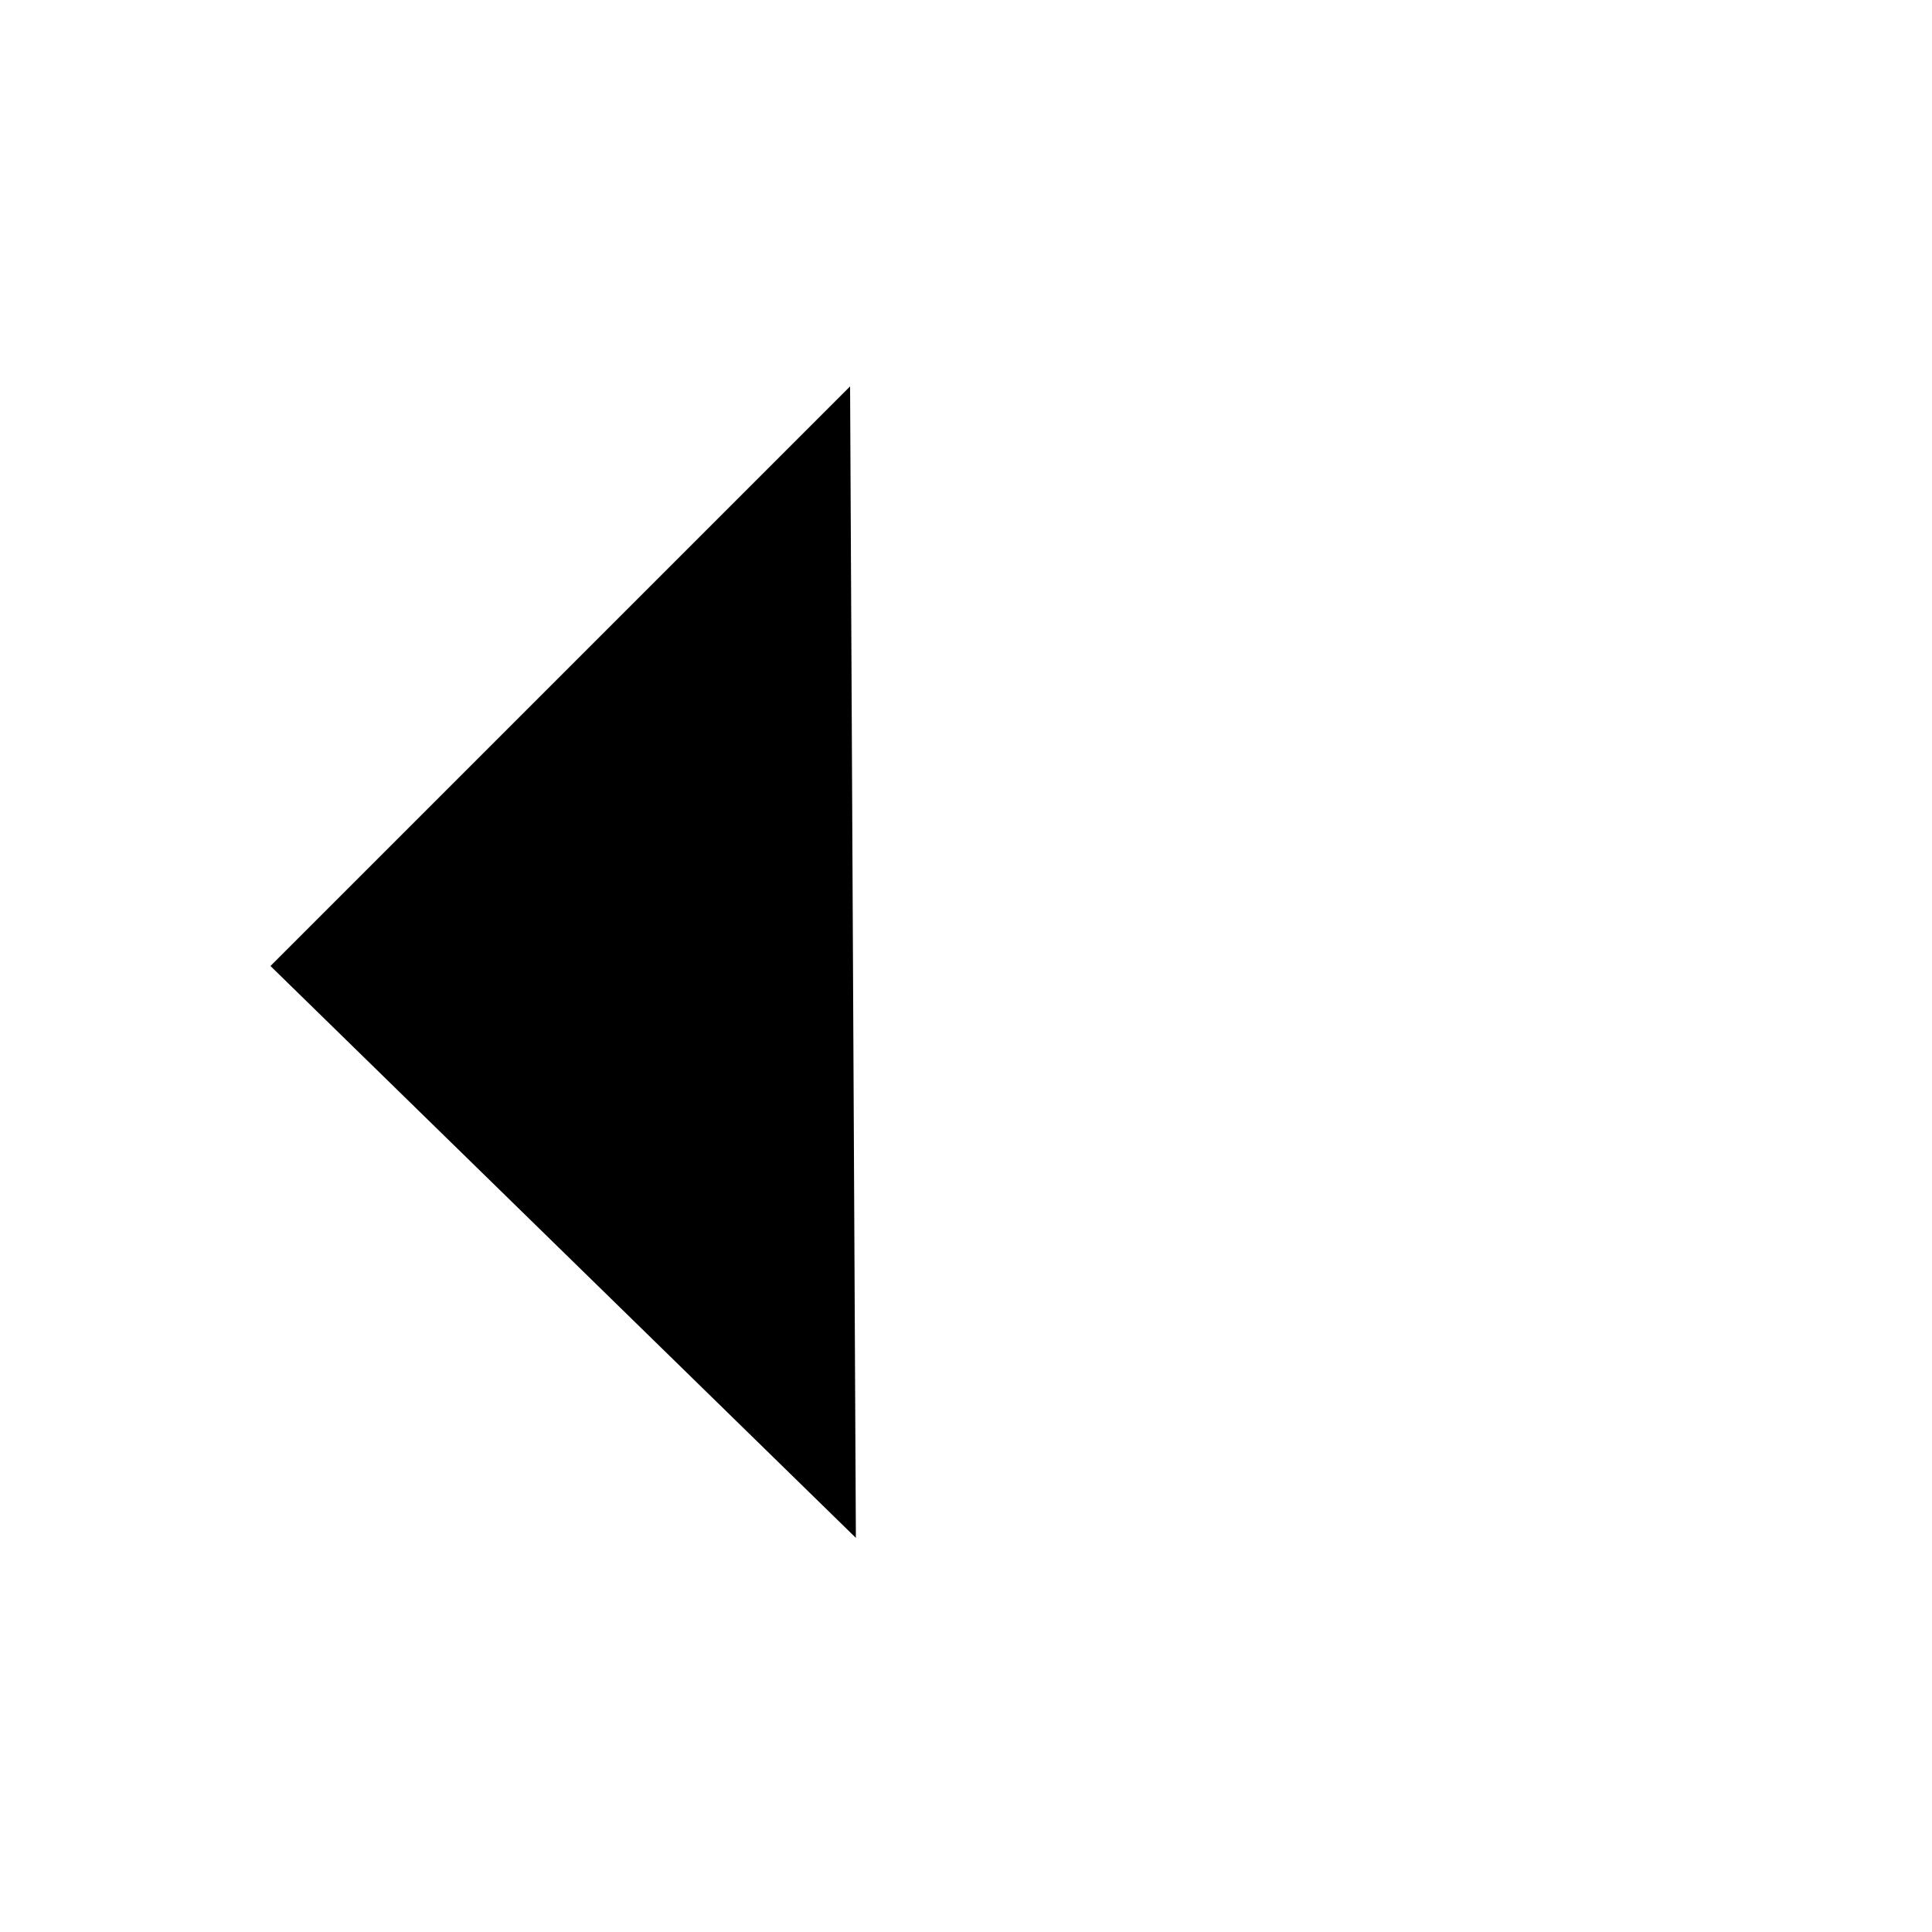
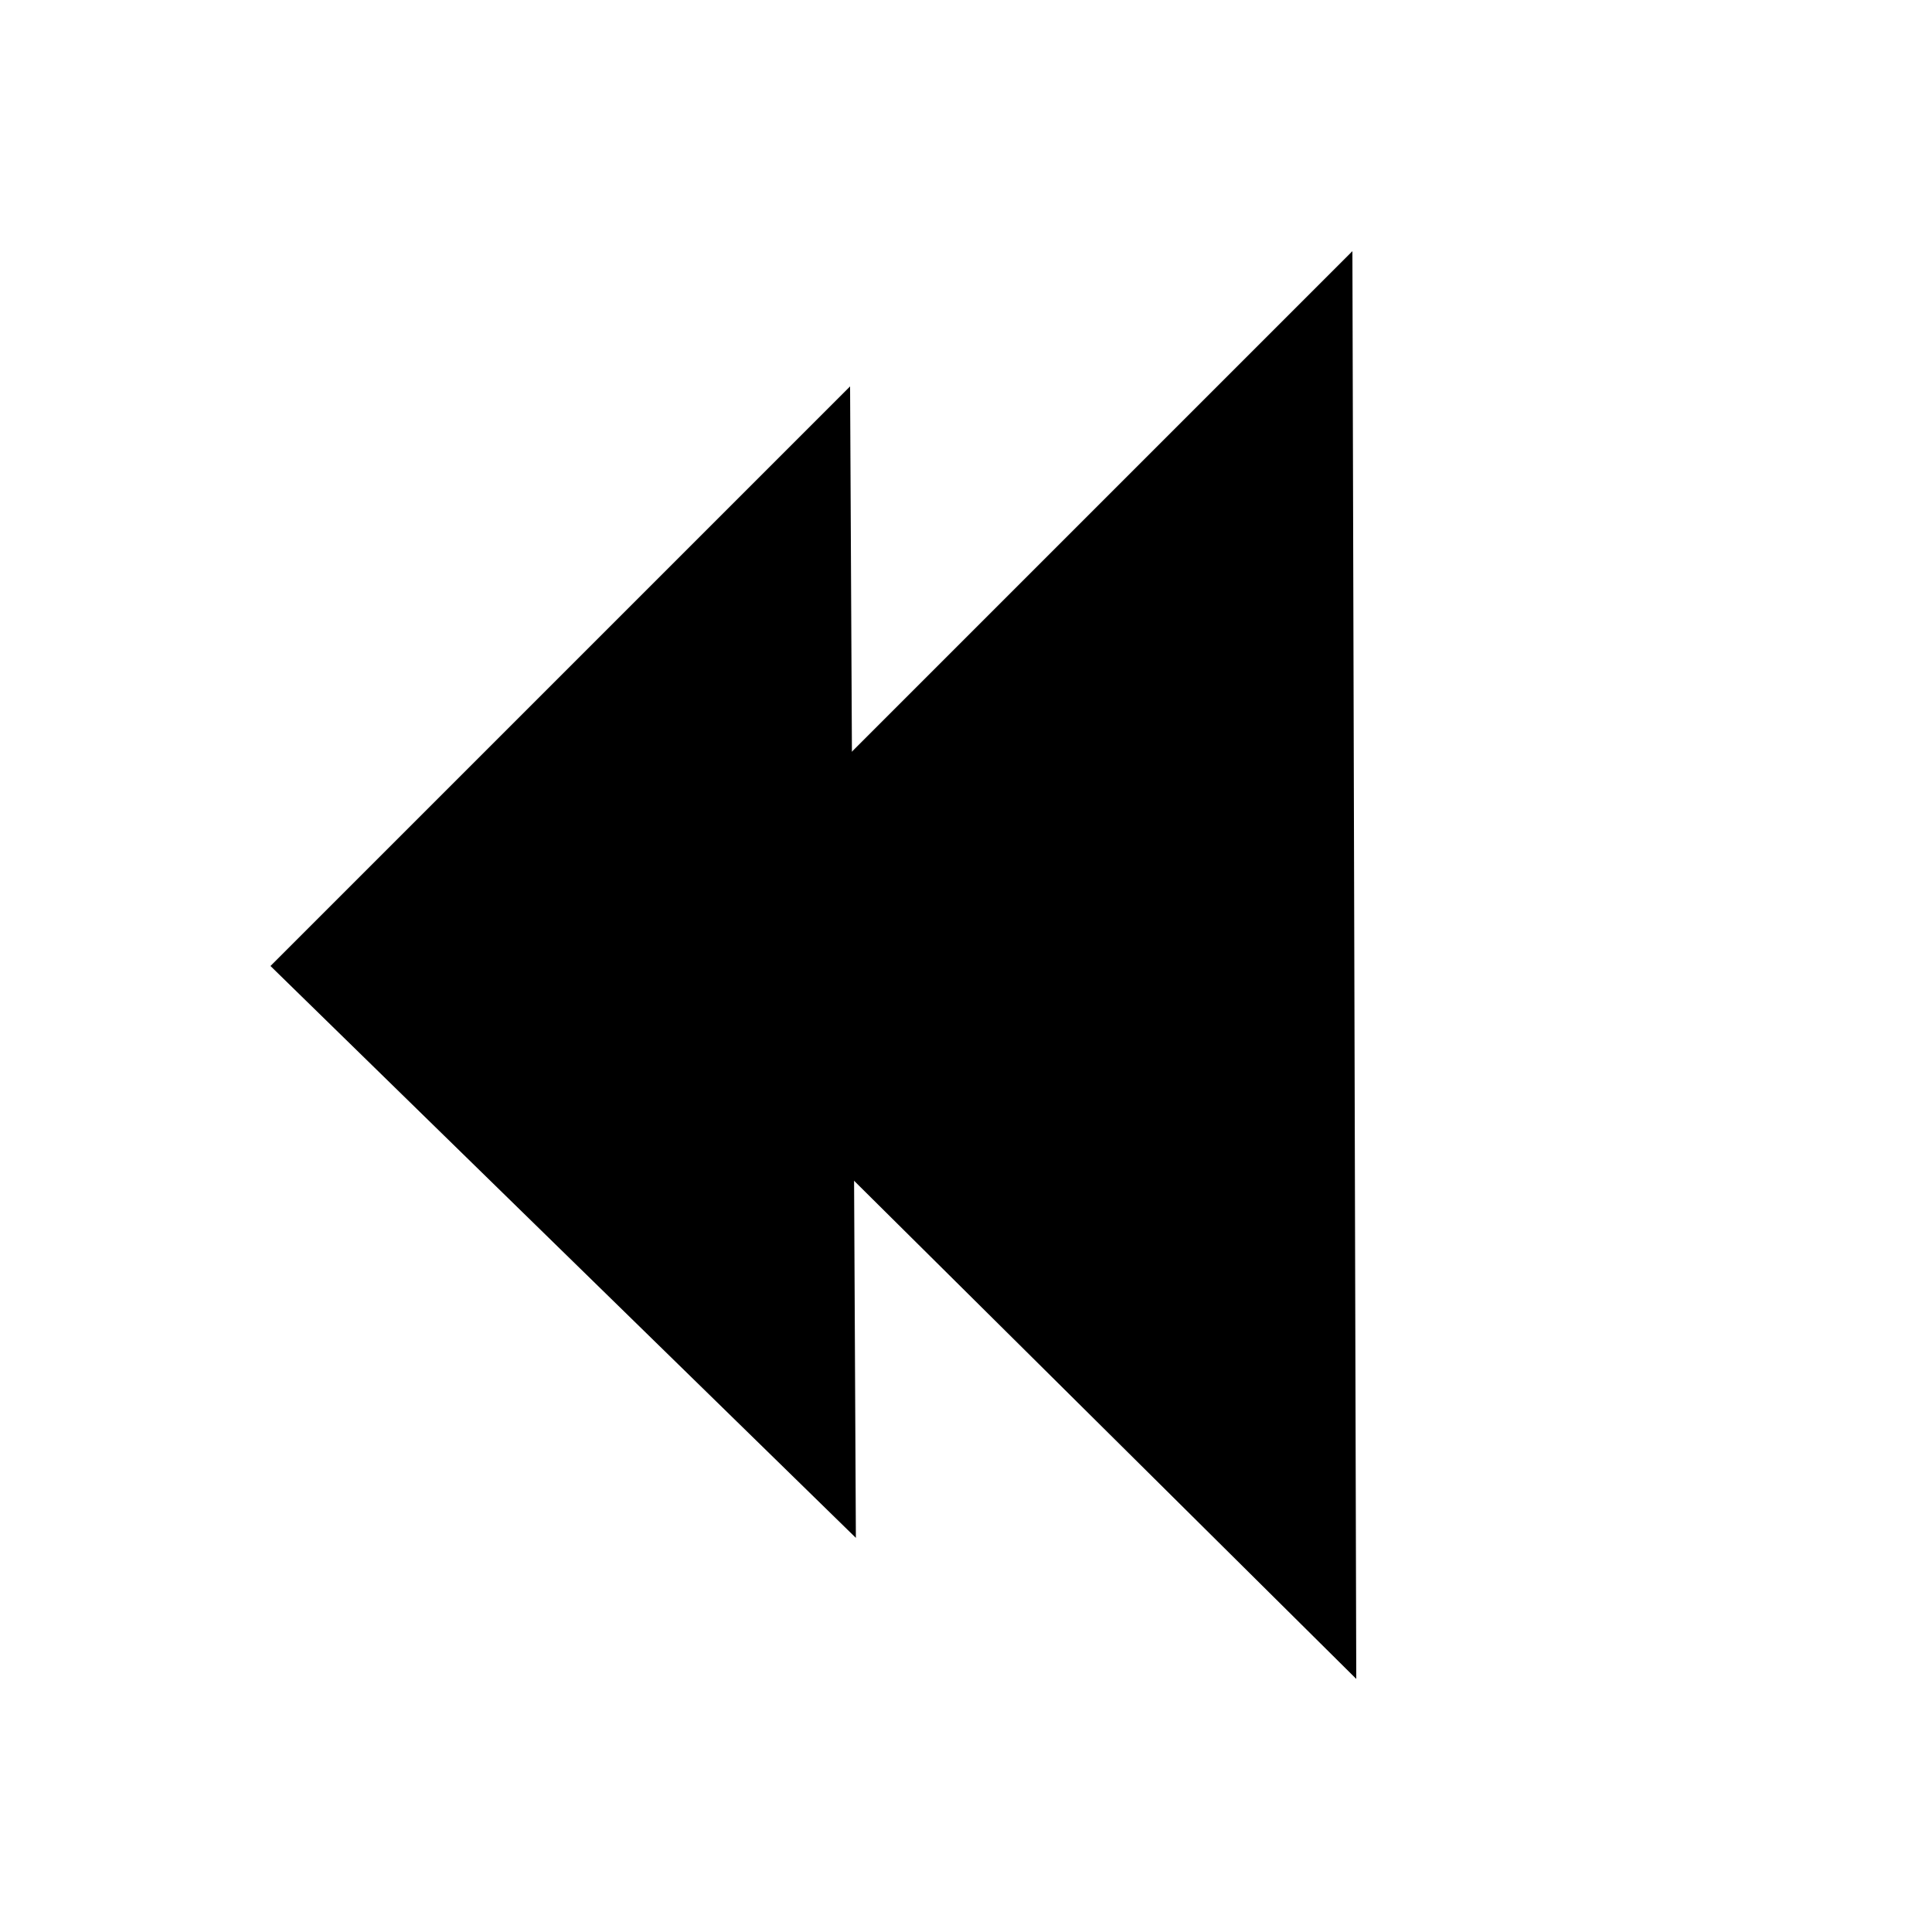
<svg xmlns="http://www.w3.org/2000/svg" version="1.1" id="_x31_" x="0px" y="0px" viewBox="0 0 100 100" enable-background="new 0 0 100 100" xml:space="preserve" class="svg_header">
  <g class="g05" stroke-width="8" stroke-miterlimit="10">
-     <line x1="16" y1="50" x2="90" y2="50" />
-     <polyline points="44.3,79.6 14,50 44,20" />
+     <line class="back-icon_stock" x1="16" y1="50" x2="90" y2="50" />
+     <polyline class="back-icon_stock" points="44.3,79.6 14,50 44,20" />
+     <polyline class="back-icon_OneUI" points="70.2,86.9 33,50 70,13" />
  </g>
</svg>
